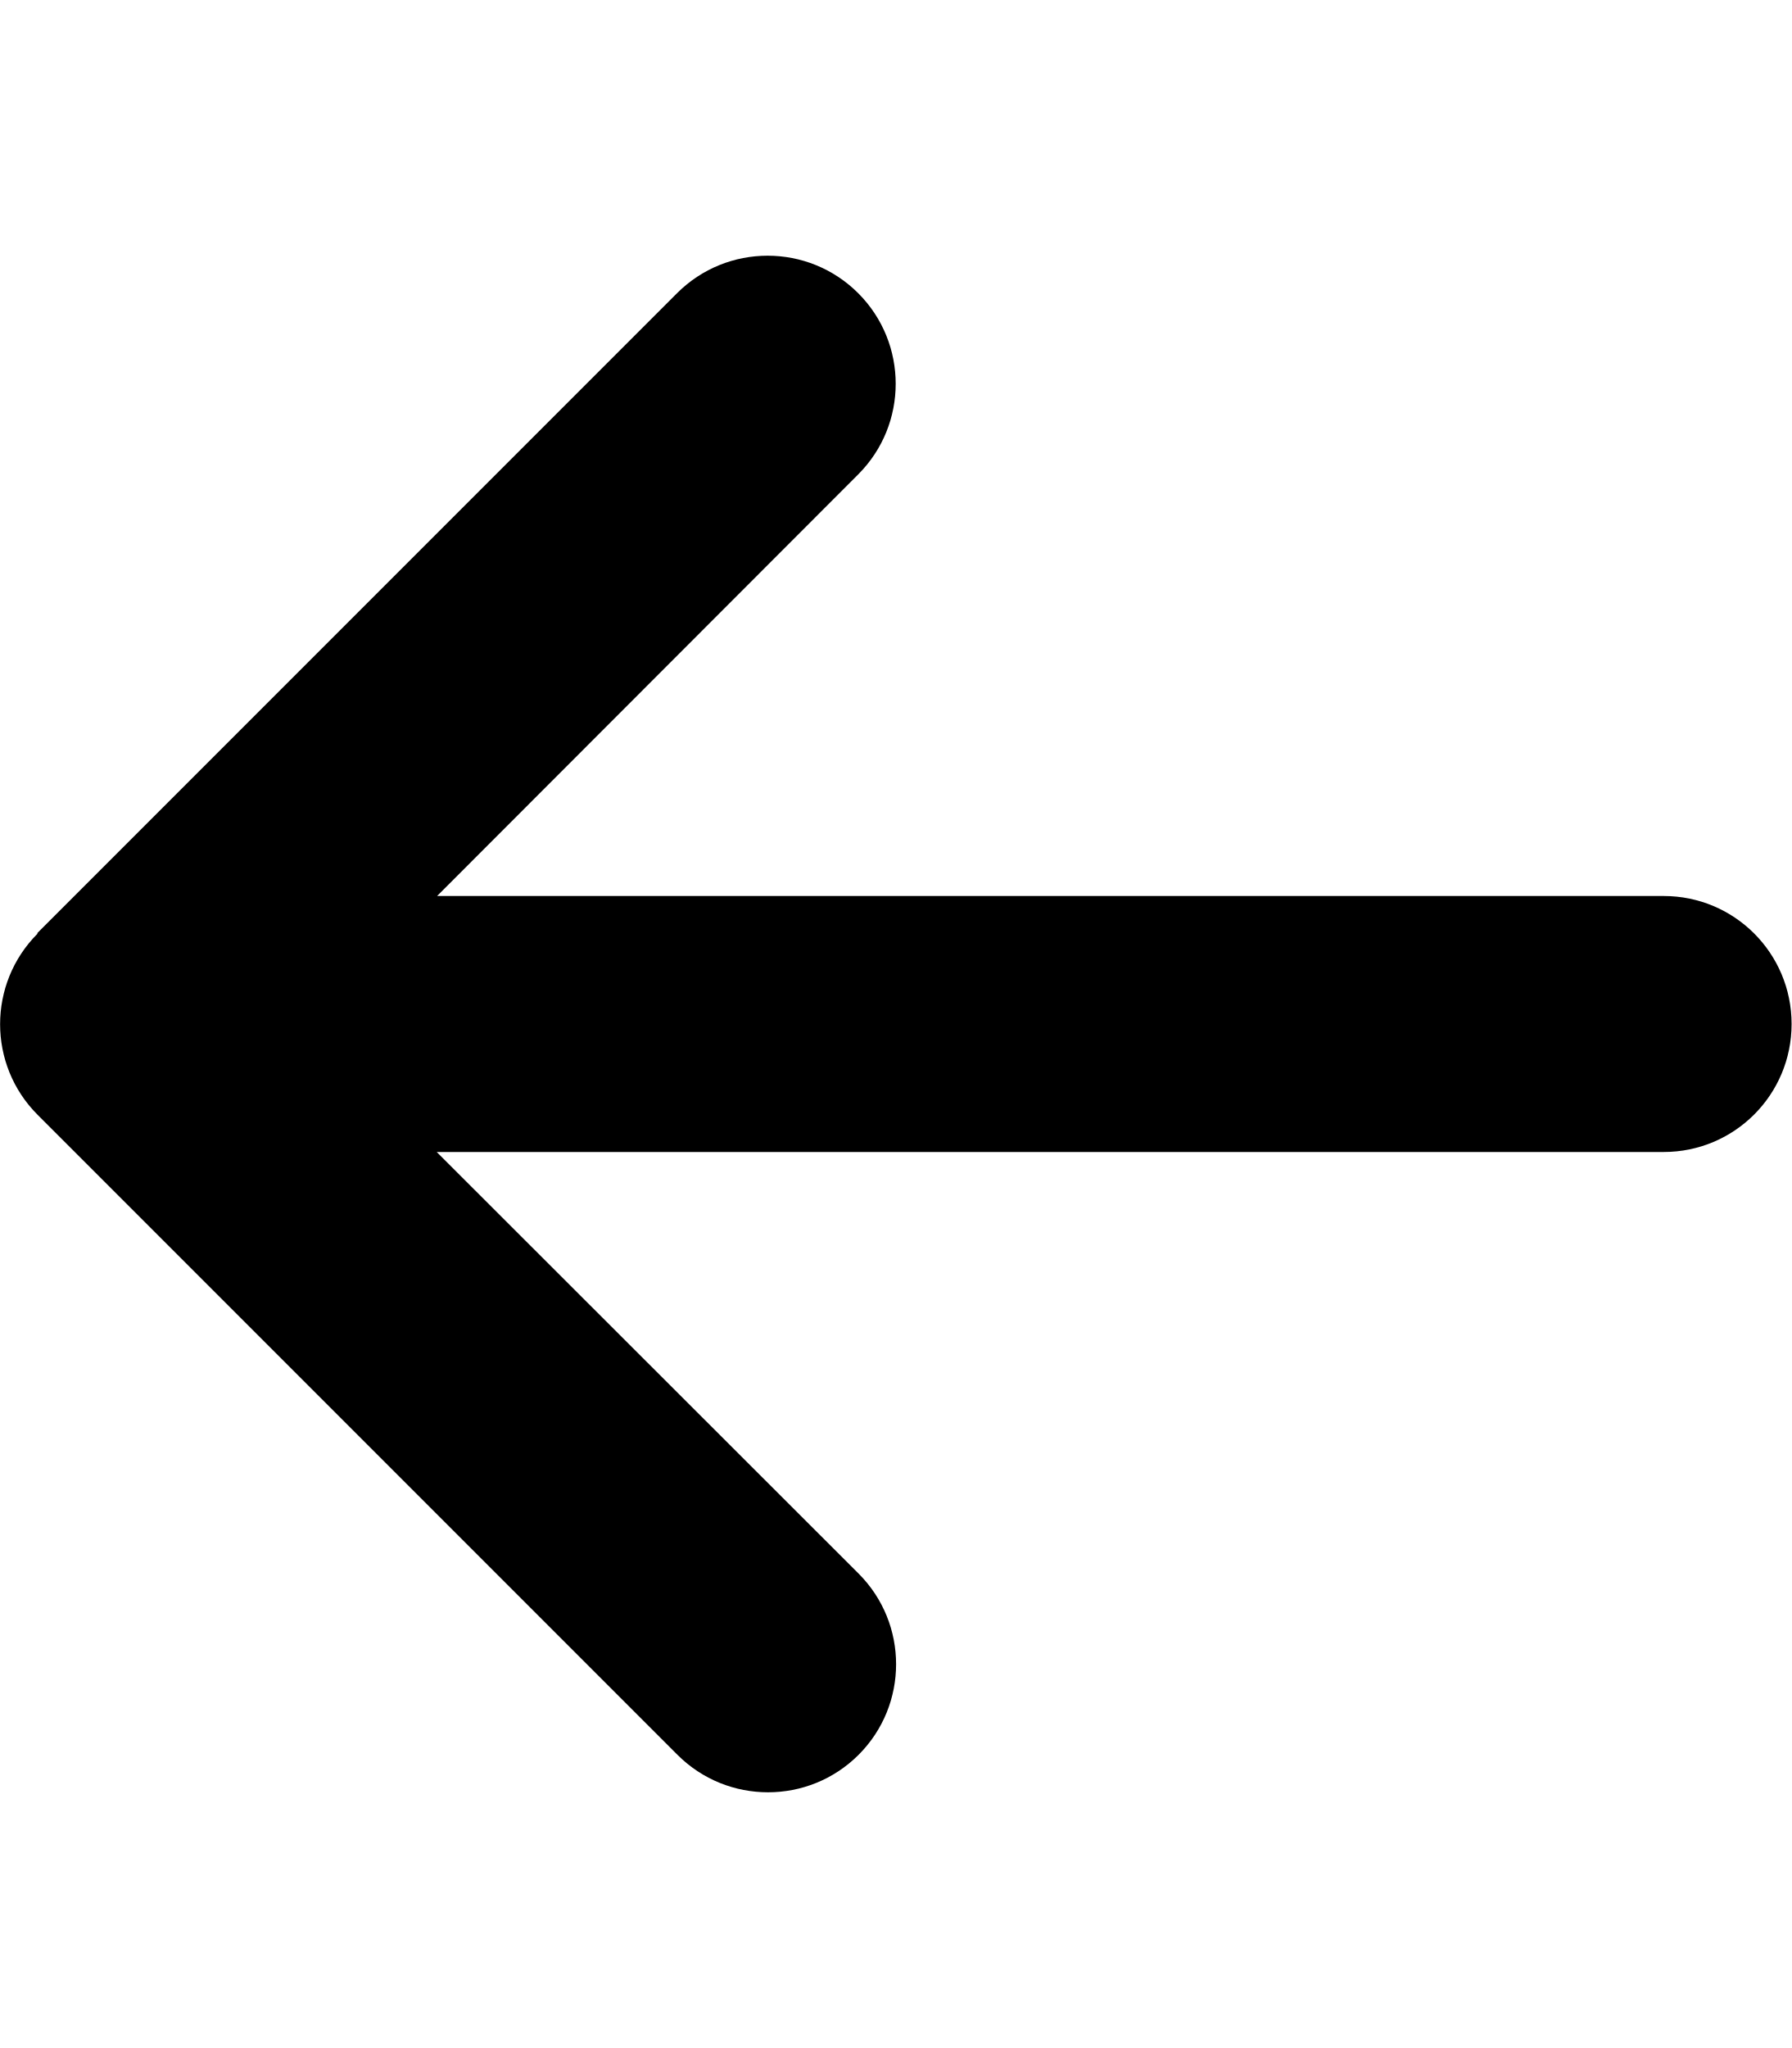
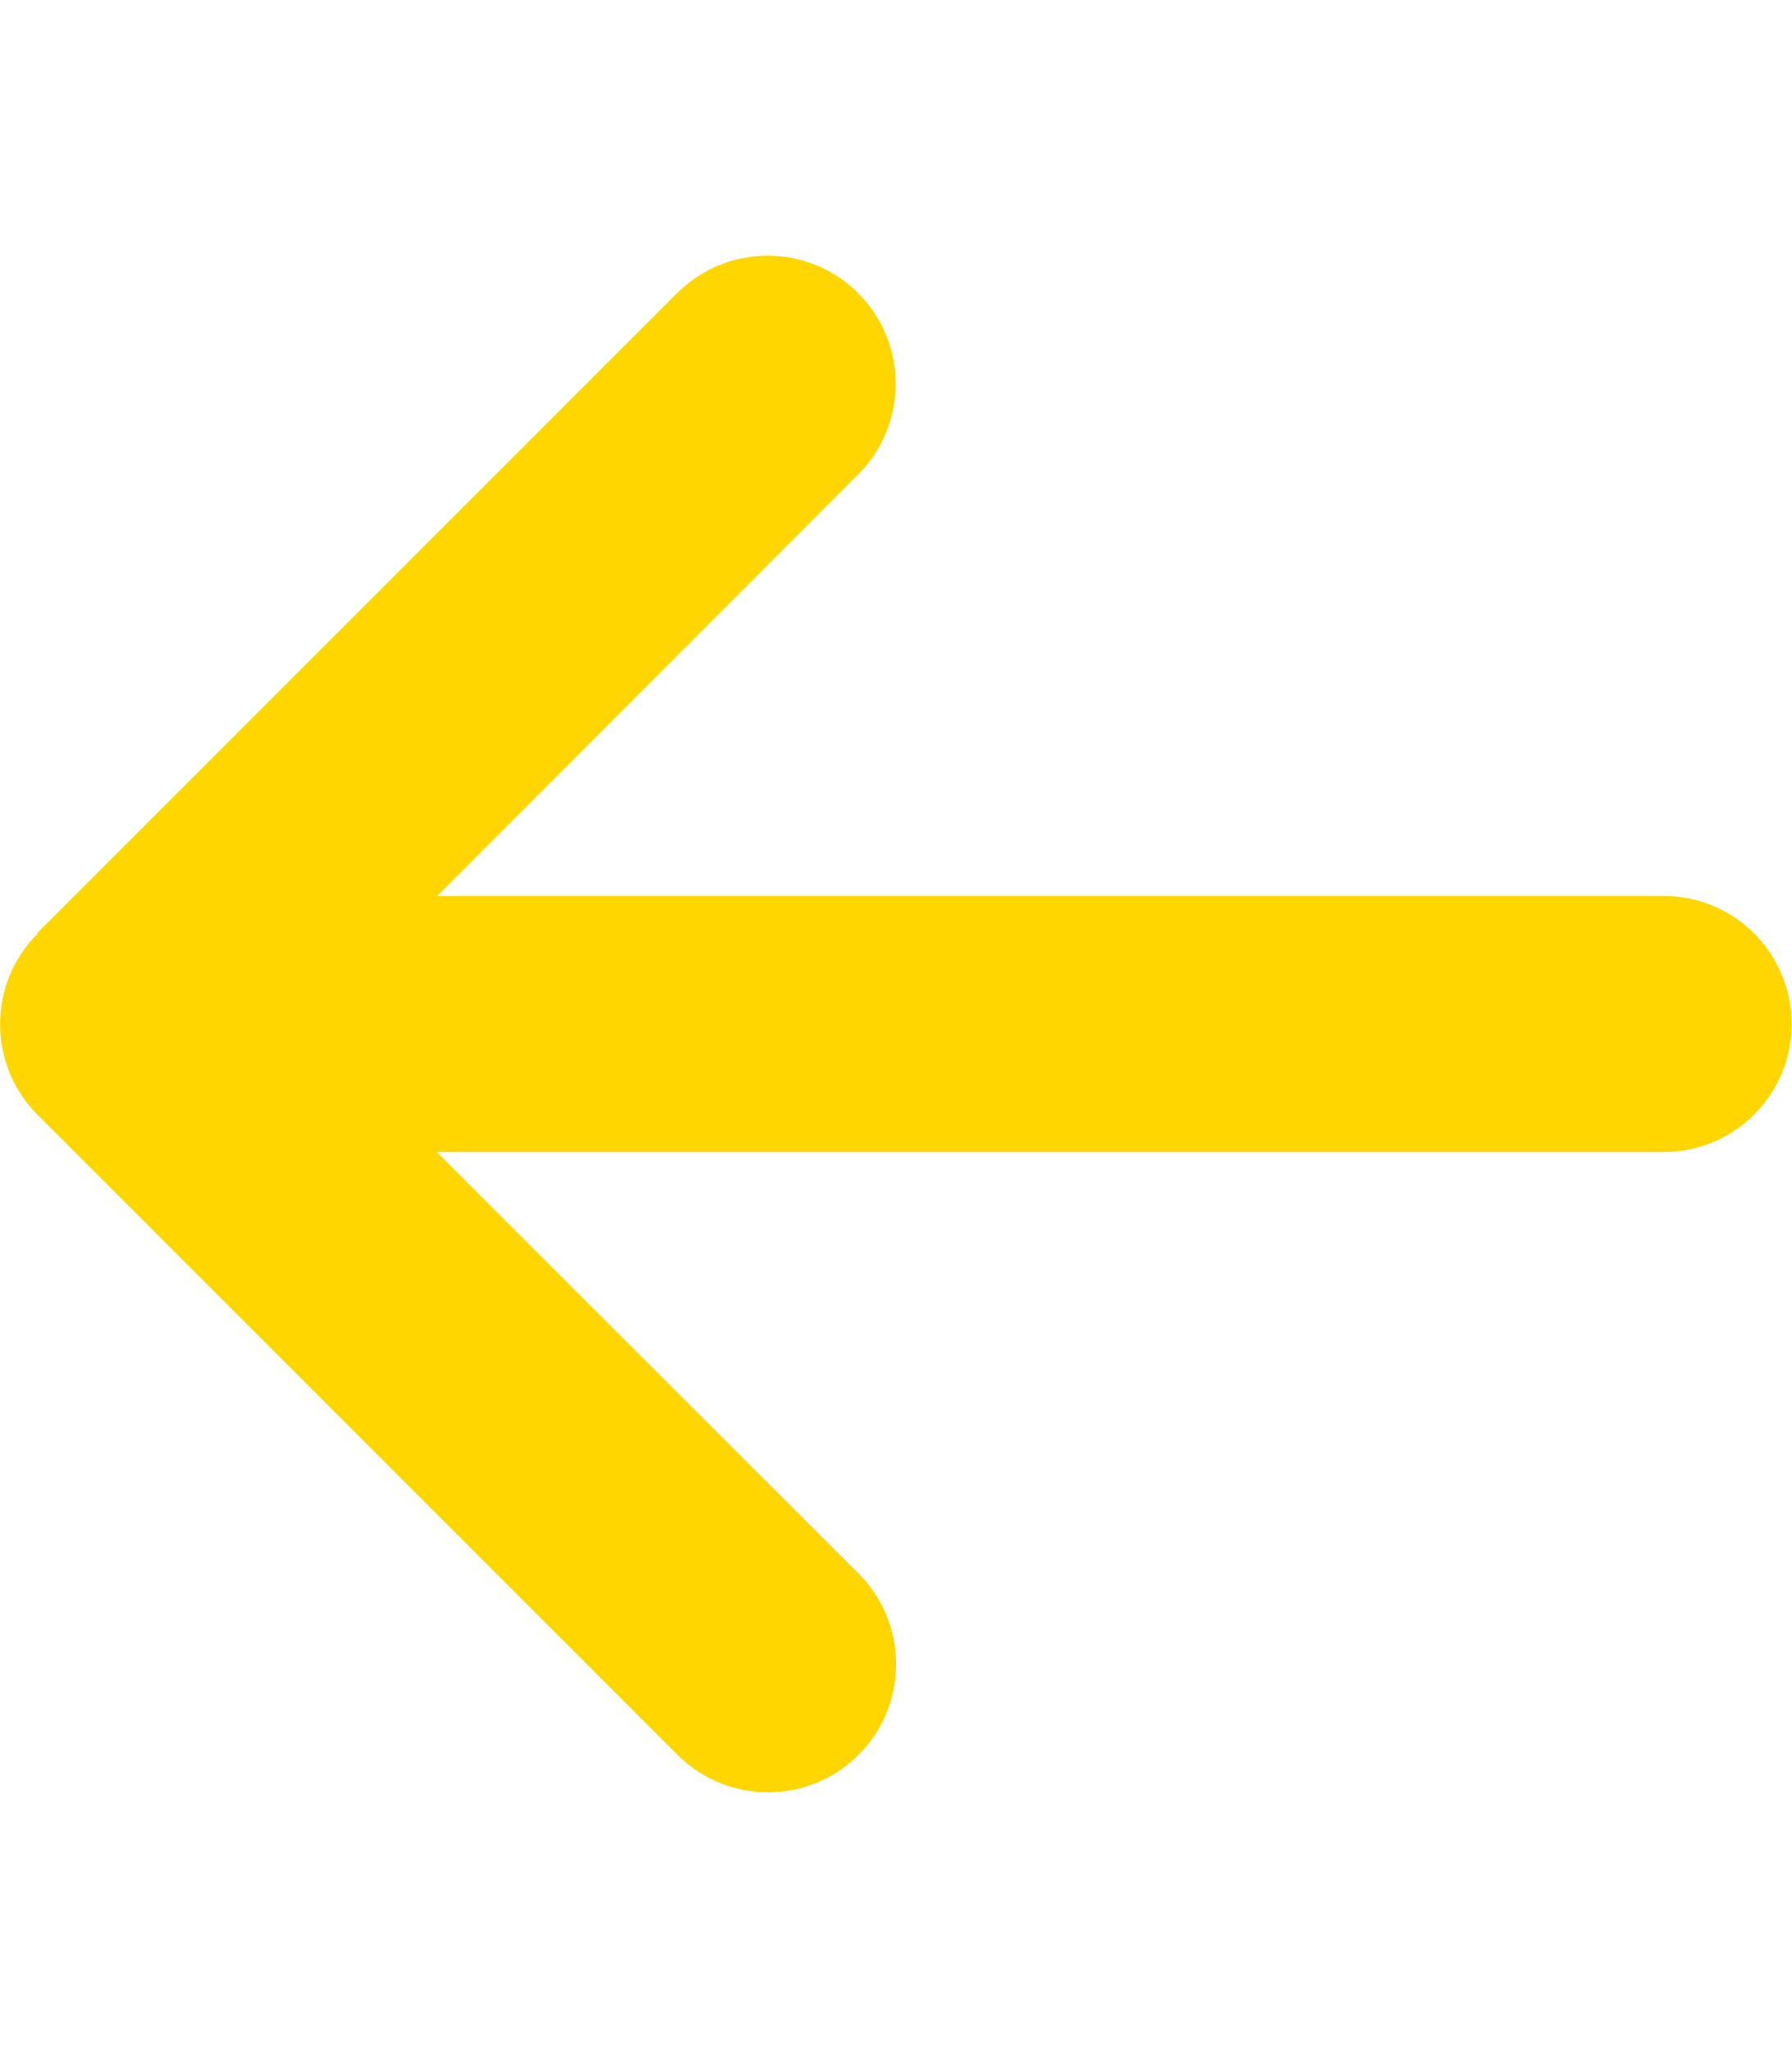
<svg xmlns="http://www.w3.org/2000/svg" viewBox="0 0 448 512">
-   <path d="M9.4 233.4c-12.5 12.5-12.5 32.8 0 45.3l160 160c12.5 12.5 32.8 12.5 45.3 0s12.5-32.8 0-45.3L109.2 288 416 288c17.7 0 32-14.3 32-32s-14.3-32-32-32l-306.7 0L214.6 118.6c12.5-12.5 12.5-32.8 0-45.3s-32.8-12.5-45.3 0l-160 160z" />
+   <path fill="rgb(255, 214, 0)" d="M9.4 233.4c-12.5 12.5-12.5 32.8 0 45.3l160 160c12.5 12.5 32.8 12.5 45.3 0s12.5-32.8 0-45.3L109.2 288 416 288c17.7 0 32-14.3 32-32s-14.3-32-32-32l-306.7 0L214.6 118.6c12.5-12.5 12.5-32.8 0-45.3s-32.8-12.5-45.3 0l-160 160z" />
</svg>
